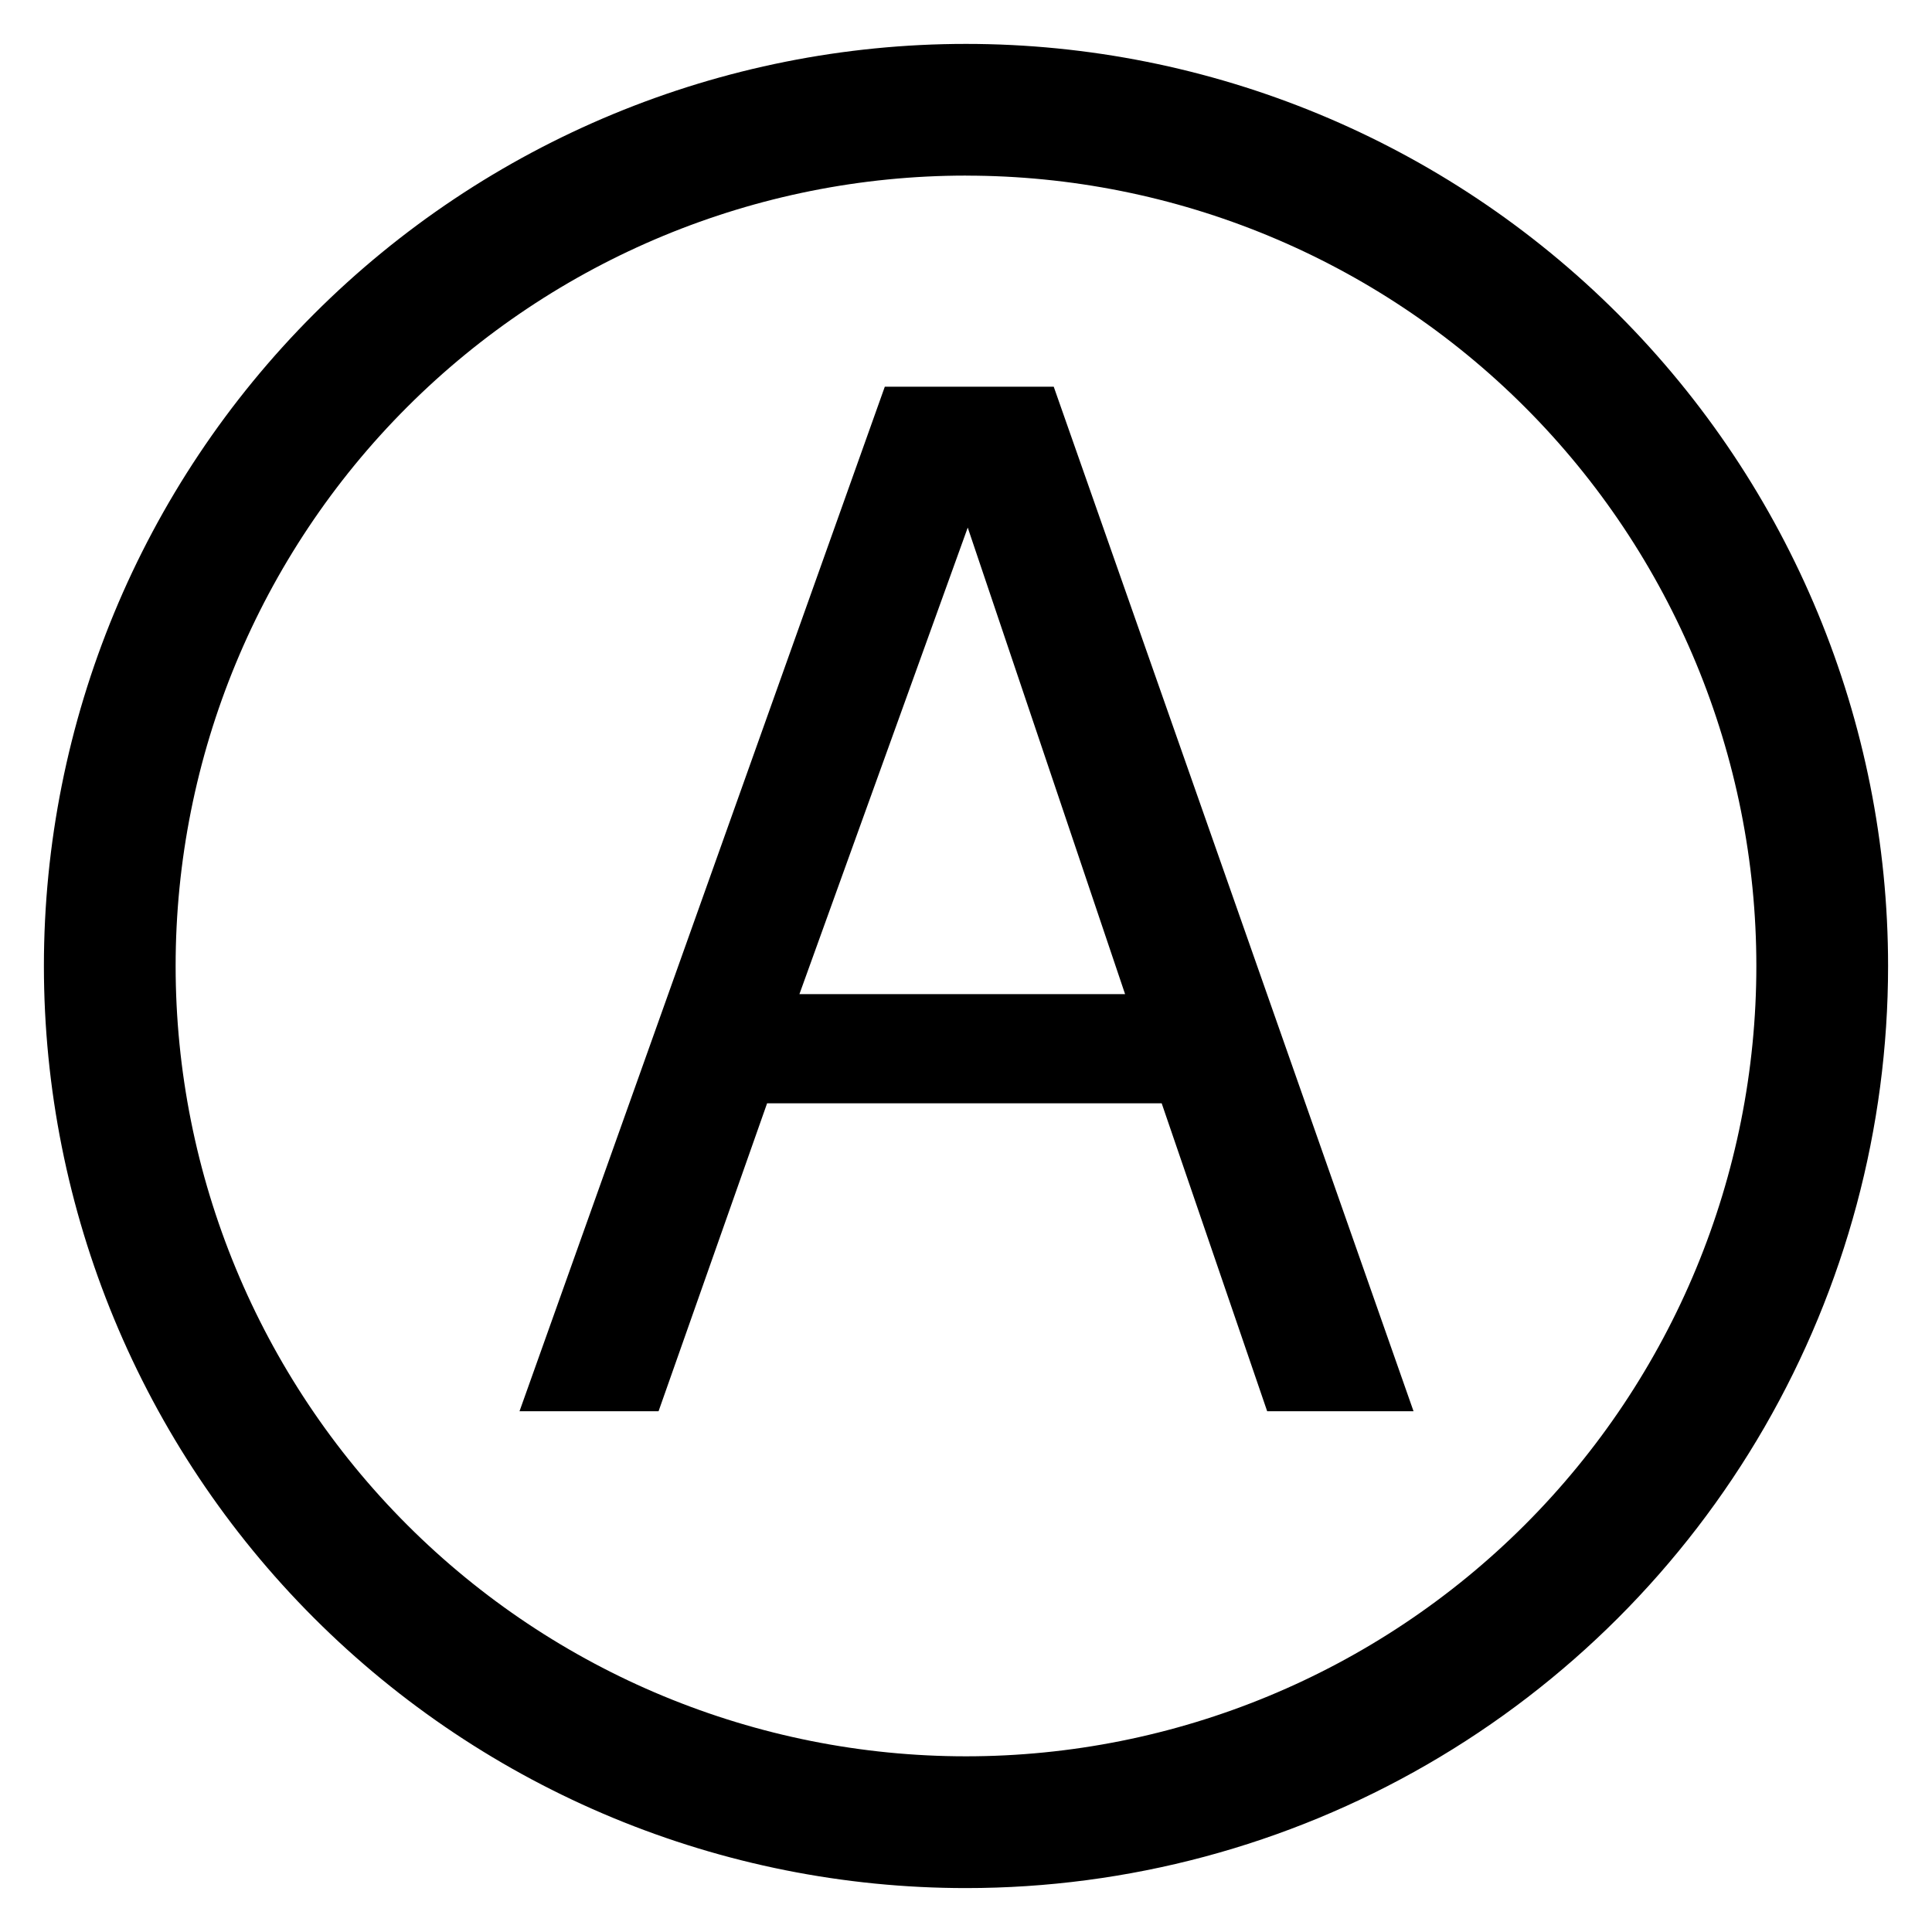
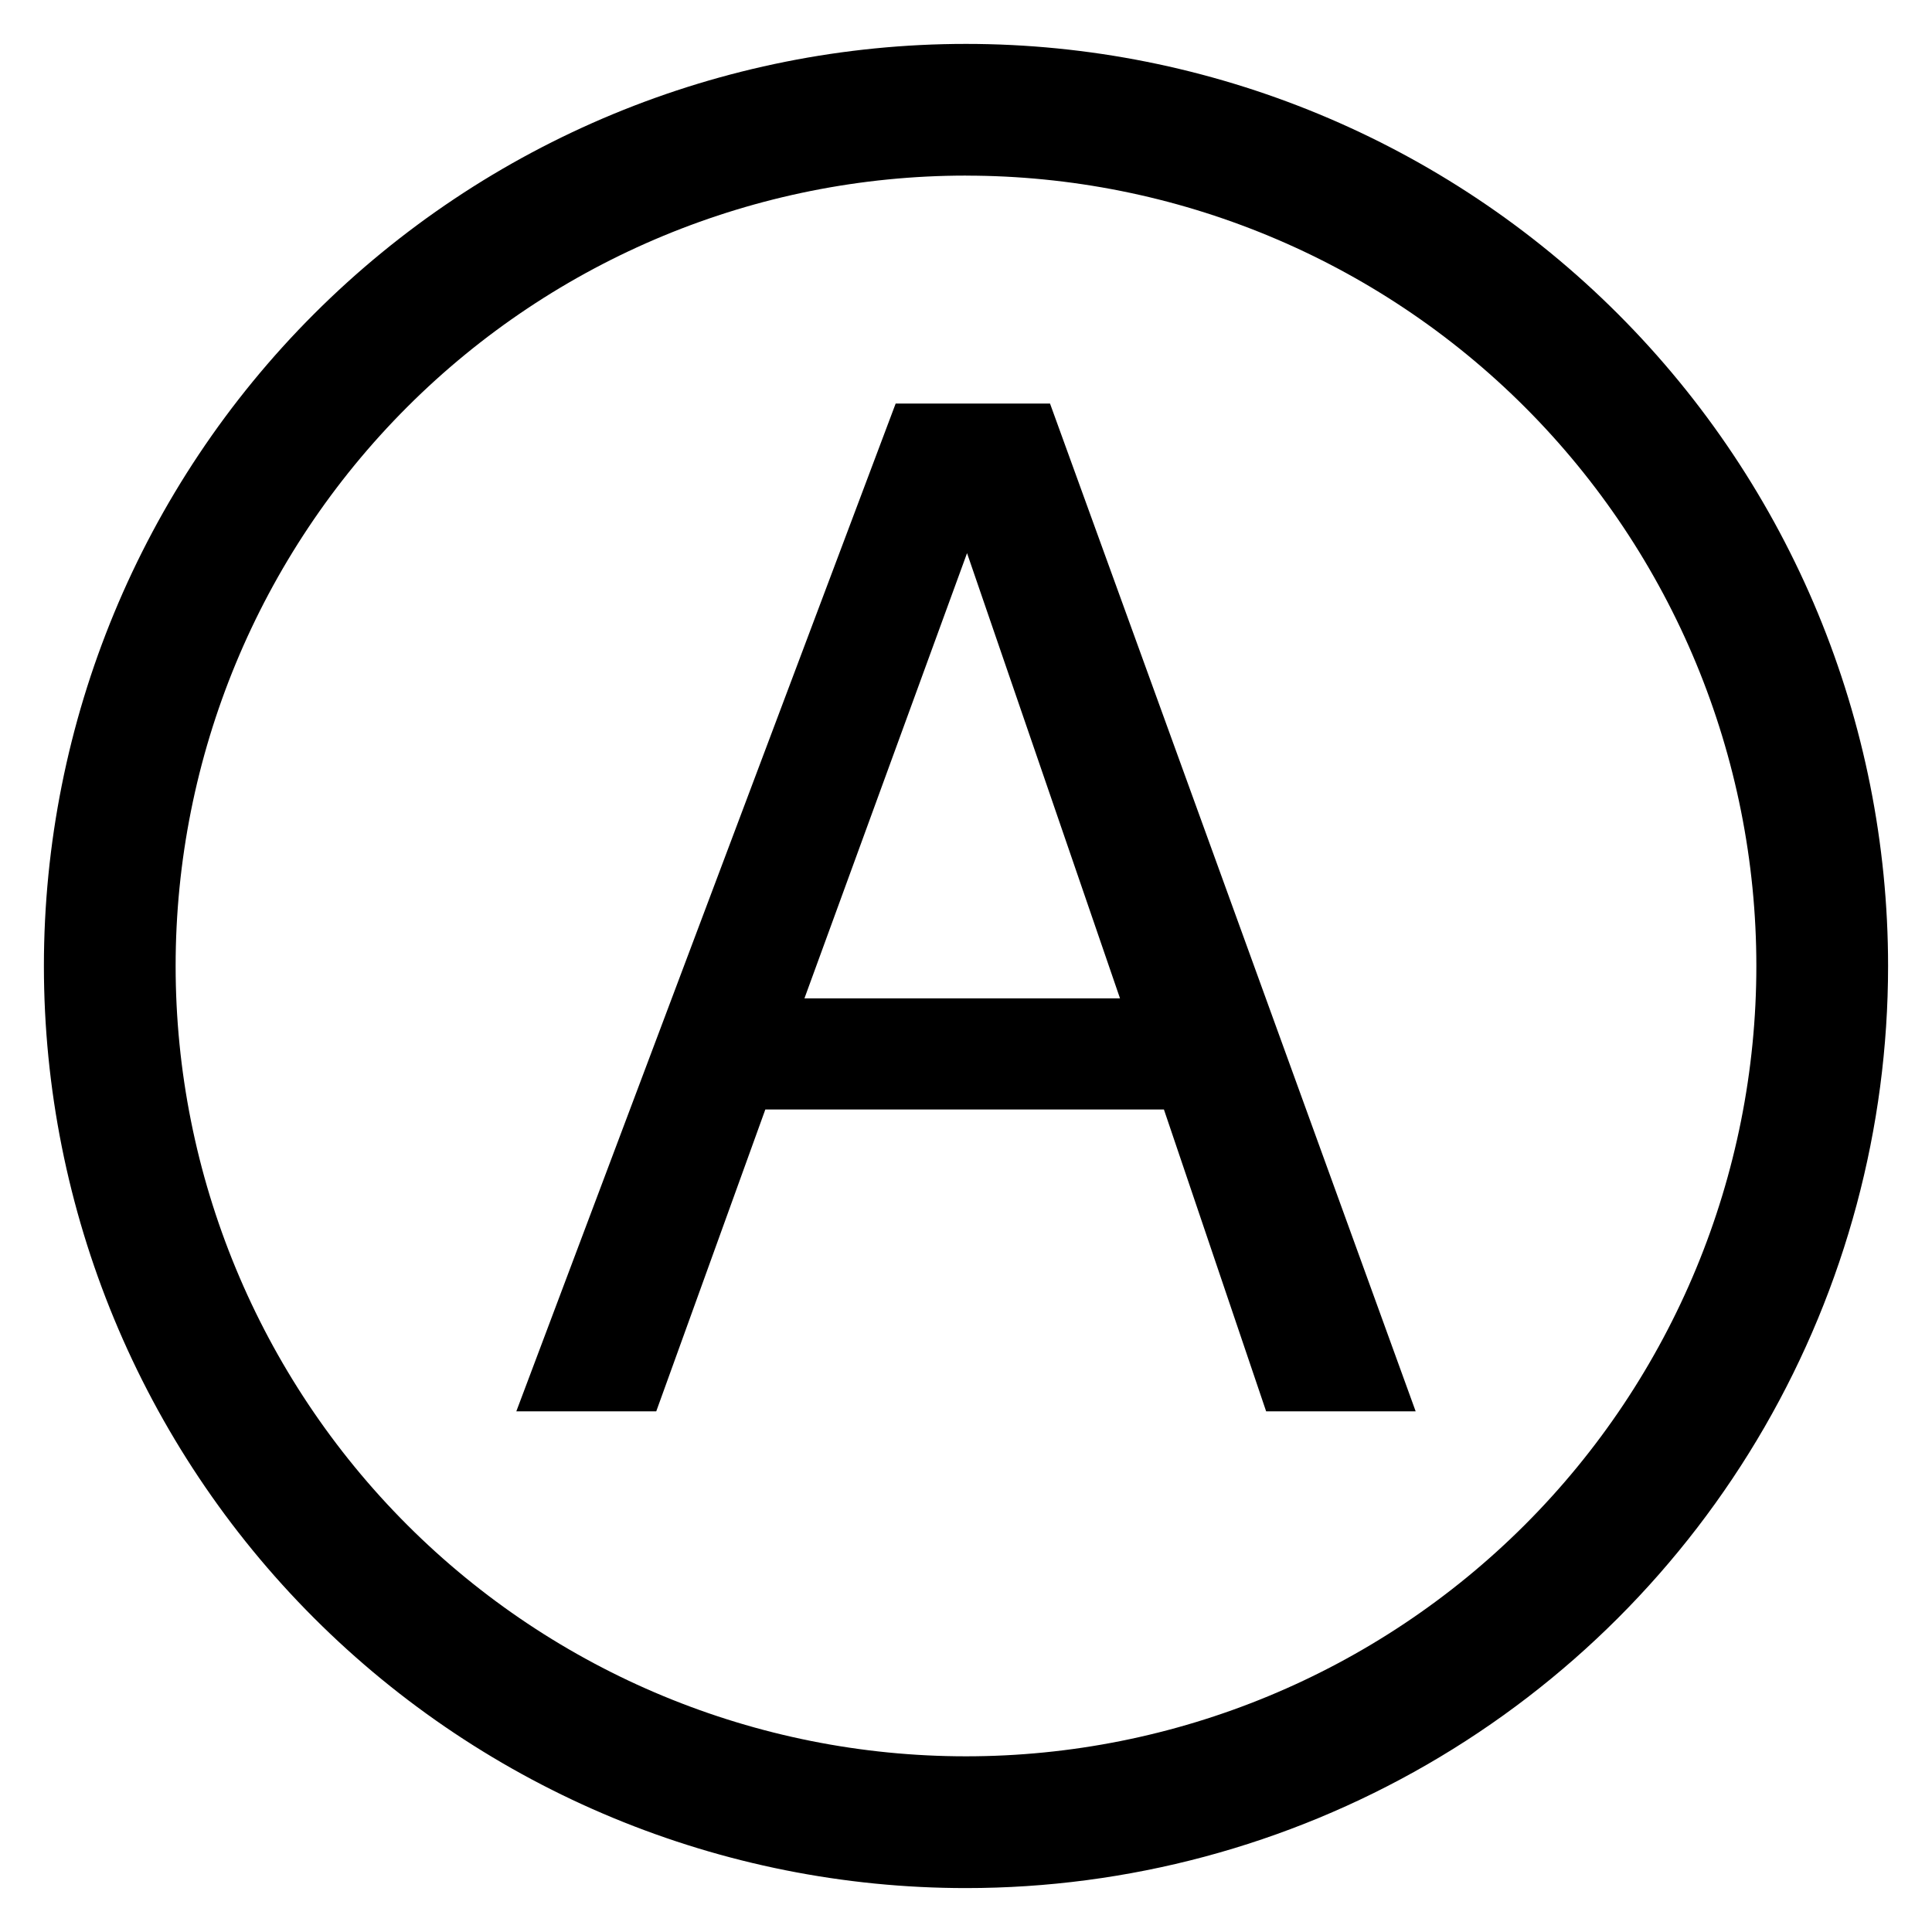
<svg xmlns="http://www.w3.org/2000/svg" width="49.5pt" height="49.5pt" version="1.1" viewBox="0 0 49.5 49.5" id="svg826">
  <defs id="defs830" />
  <g id="g19094" style="stroke:#000000;stroke-width:2.25;stroke-miterlimit:4;stroke-dasharray:none;stroke-opacity:0" transform="matrix(0.9999957,0,0,0.9999957,-0.00211308,-0.00211318)">
    <path d="m 24.752,48.377 c -6.266,0 -12.275,-2.489 -16.705,-6.92 C 3.616,37.027 1.127,31.017 1.127,24.752 c 0,-6.265 2.489,-12.275 6.92,-16.705 C 12.478,3.616 18.487,1.127 24.752,1.127 c 6.265,0 12.275,2.489 16.705,6.92 4.43,4.431 6.92,10.44 6.92,16.705 0,4.147 -1.092,8.221 -3.165,11.813 -2.074,3.592 -5.056,6.574 -8.647,8.647 -3.592,2.074 -7.665,3.165 -11.813,3.165 z m 0,-43.876 c -5.371,0 -10.521,2.134 -14.319,5.931 -3.798,3.798 -5.931,8.948 -5.931,14.319 0,5.37 2.134,10.521 5.931,14.319 3.798,3.798 8.948,5.931 14.319,5.931 5.37,0 10.521,-2.134 14.319,-5.931 3.798,-3.798 5.931,-8.948 5.931,-14.319 0,-5.37 -2.134,-10.521 -5.931,-14.319 C 35.273,6.635 30.123,4.502 24.752,4.502 Z" id="path824" style="stroke:#000000;stroke-width:2.25;stroke-miterlimit:4;stroke-dasharray:none;stroke-opacity:0" />
-     <text xml:space="preserve" style="font-style:normal;font-variant:normal;font-weight:normal;font-stretch:normal;font-size:35.997px;line-height:1.25;font-family:Helvetica;-inkscape-font-specification:Helvetica;word-spacing:0px;stroke:#000000;stroke-width:2.25;stroke-miterlimit:4;stroke-dasharray:none;stroke-opacity:0" x="12.704" y="36.162" id="text2677">
-       <tspan id="tspan2675" style="font-style:normal;font-variant:normal;font-weight:normal;font-stretch:normal;font-size:35.997px;font-family:Helvetica;-inkscape-font-specification:Helvetica;stroke:#000000;stroke-width:2.25;stroke-miterlimit:4;stroke-dasharray:none;stroke-opacity:0" x="12.704" y="36.162">A</tspan>
-     </text>
+     <path d="M 28.698,25.581 24.779,14.174 20.613,25.581 Z m -5.748,-15.239 h 3.955 l 9.368,25.82 H 32.442 L 29.823,28.428 H 19.611 l -2.795,7.734 H 13.231 Z" id="text2677" style="font-size:35.997px;line-height:1.25;font-family:Helvetica;-inkscape-font-specification:Helvetica;word-spacing:0px" aria-label="A" />
  </g>
</svg>
